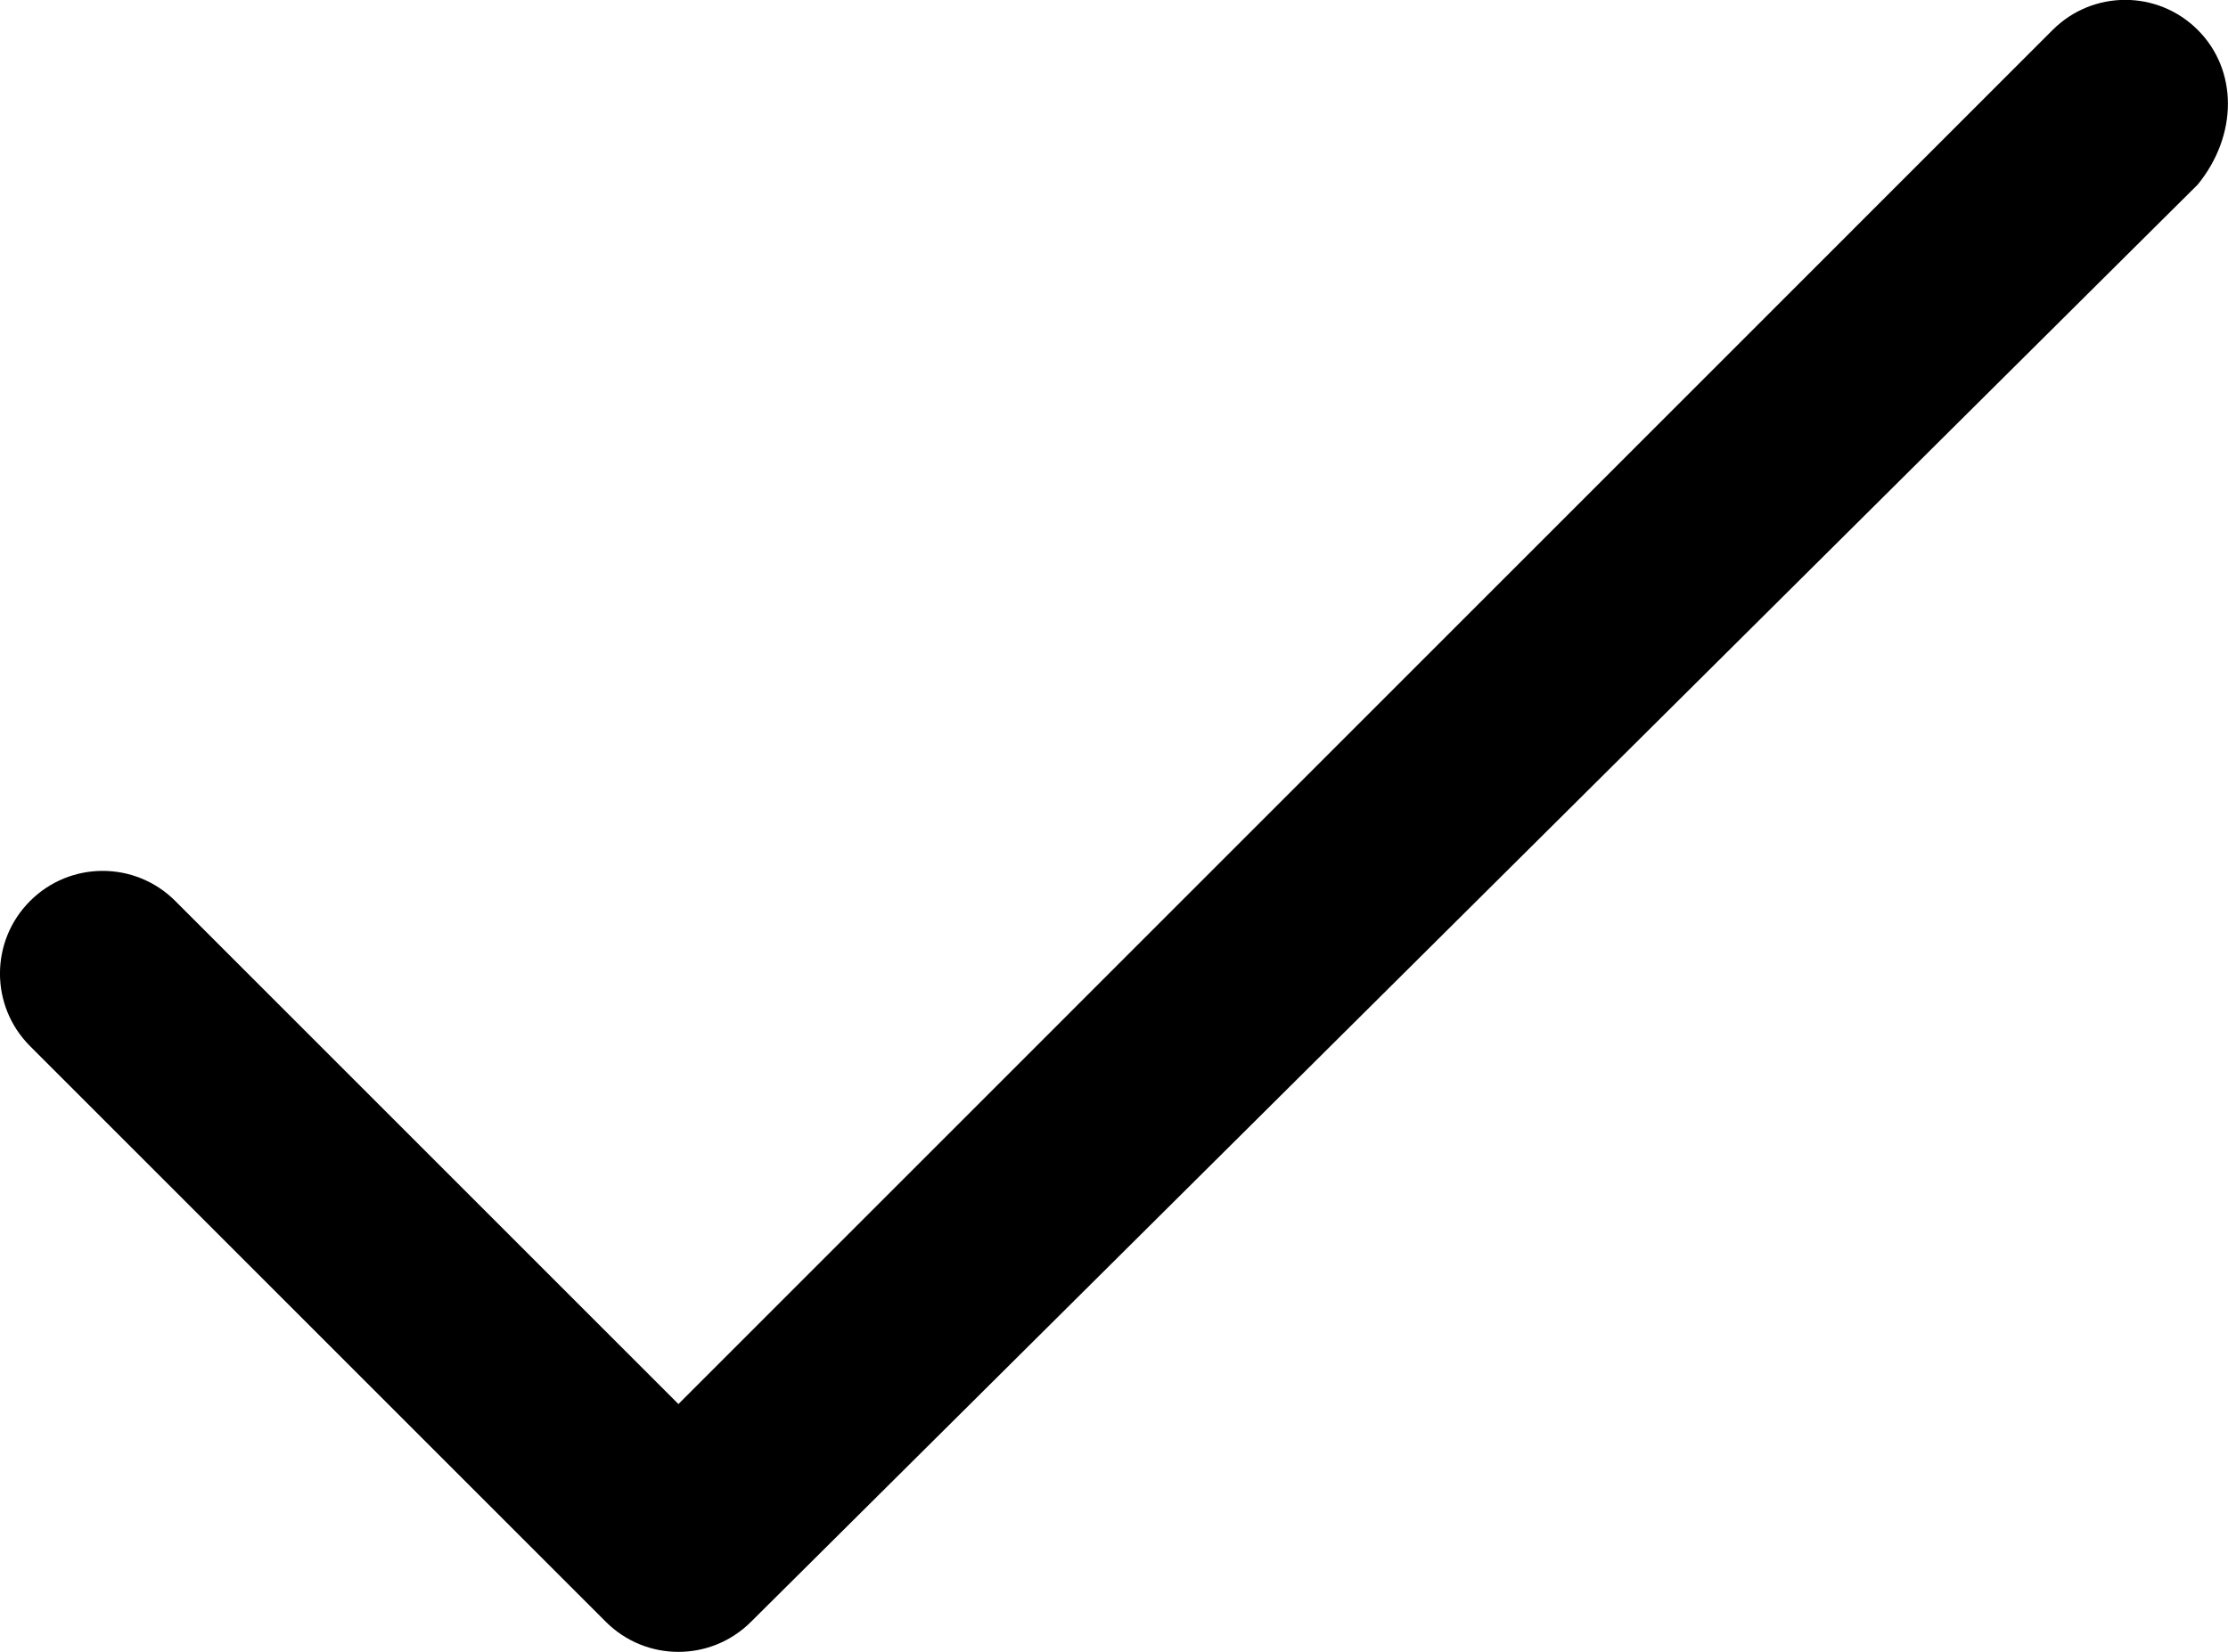
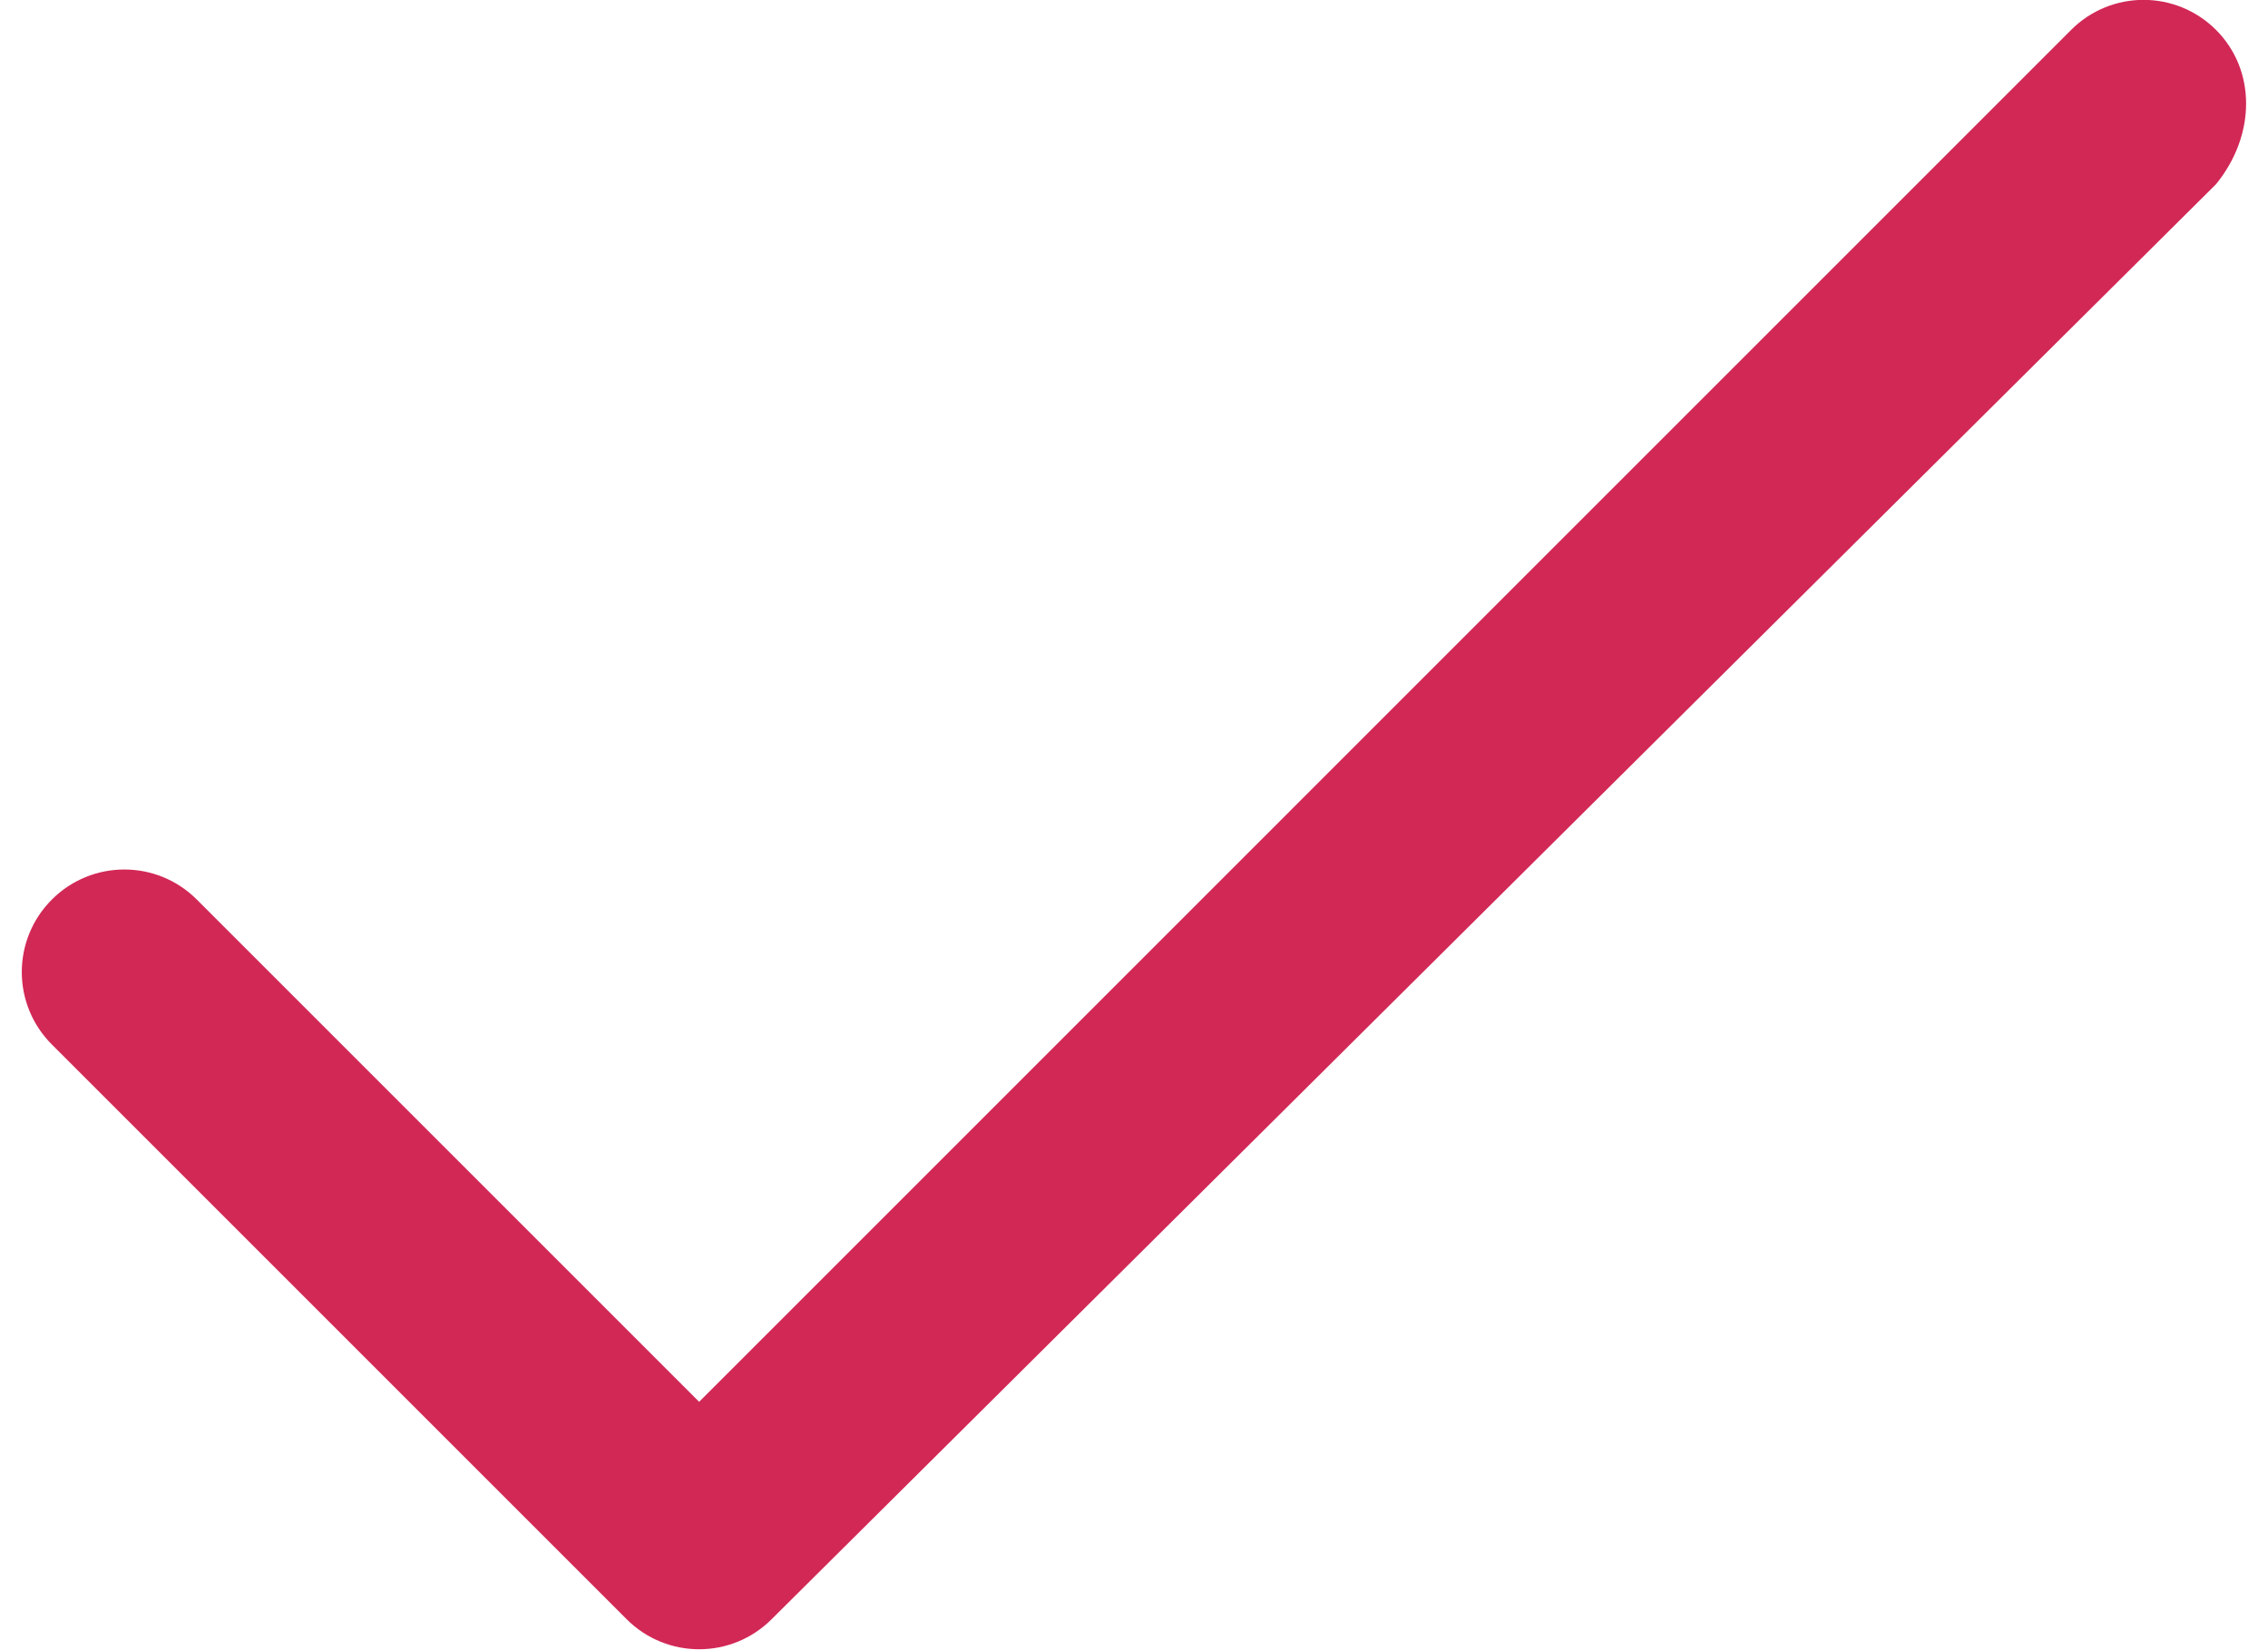
- <svg xmlns="http://www.w3.org/2000/svg" version="1.0" id="Layer_1" x="0px" y="0px" width="21.698px" height="16.09px" viewBox="-82.357 4.875 21.698 16.09" enable-background="new -82.357 4.875 21.698 16.09" xml:space="preserve">
+ <svg xmlns="http://www.w3.org/2000/svg" fill="#d22856" version="1.0" id="Layer_1" x="0px" y="0px" width="22px" height="16px" viewBox="-82.357 4.875 21.698 16.09" enable-background="new -82.357 4.875 21.698 16.09" xml:space="preserve">
  <path d="M-60.953,5.167c-0.391-0.391-1.023-0.391-1.414,0L-75.75,18.551l-4.9-4.9c-0.391-0.391-1.023-0.391-1.414,0 s-0.391,1.023,0,1.414l5.607,5.607c0.195,0.195,0.451,0.293,0.707,0.293s0.512-0.098,0.707-0.293l14.09-14.0 C-60.562,6.191-60.562,5.558-60.953,5.167z" />
</svg>
